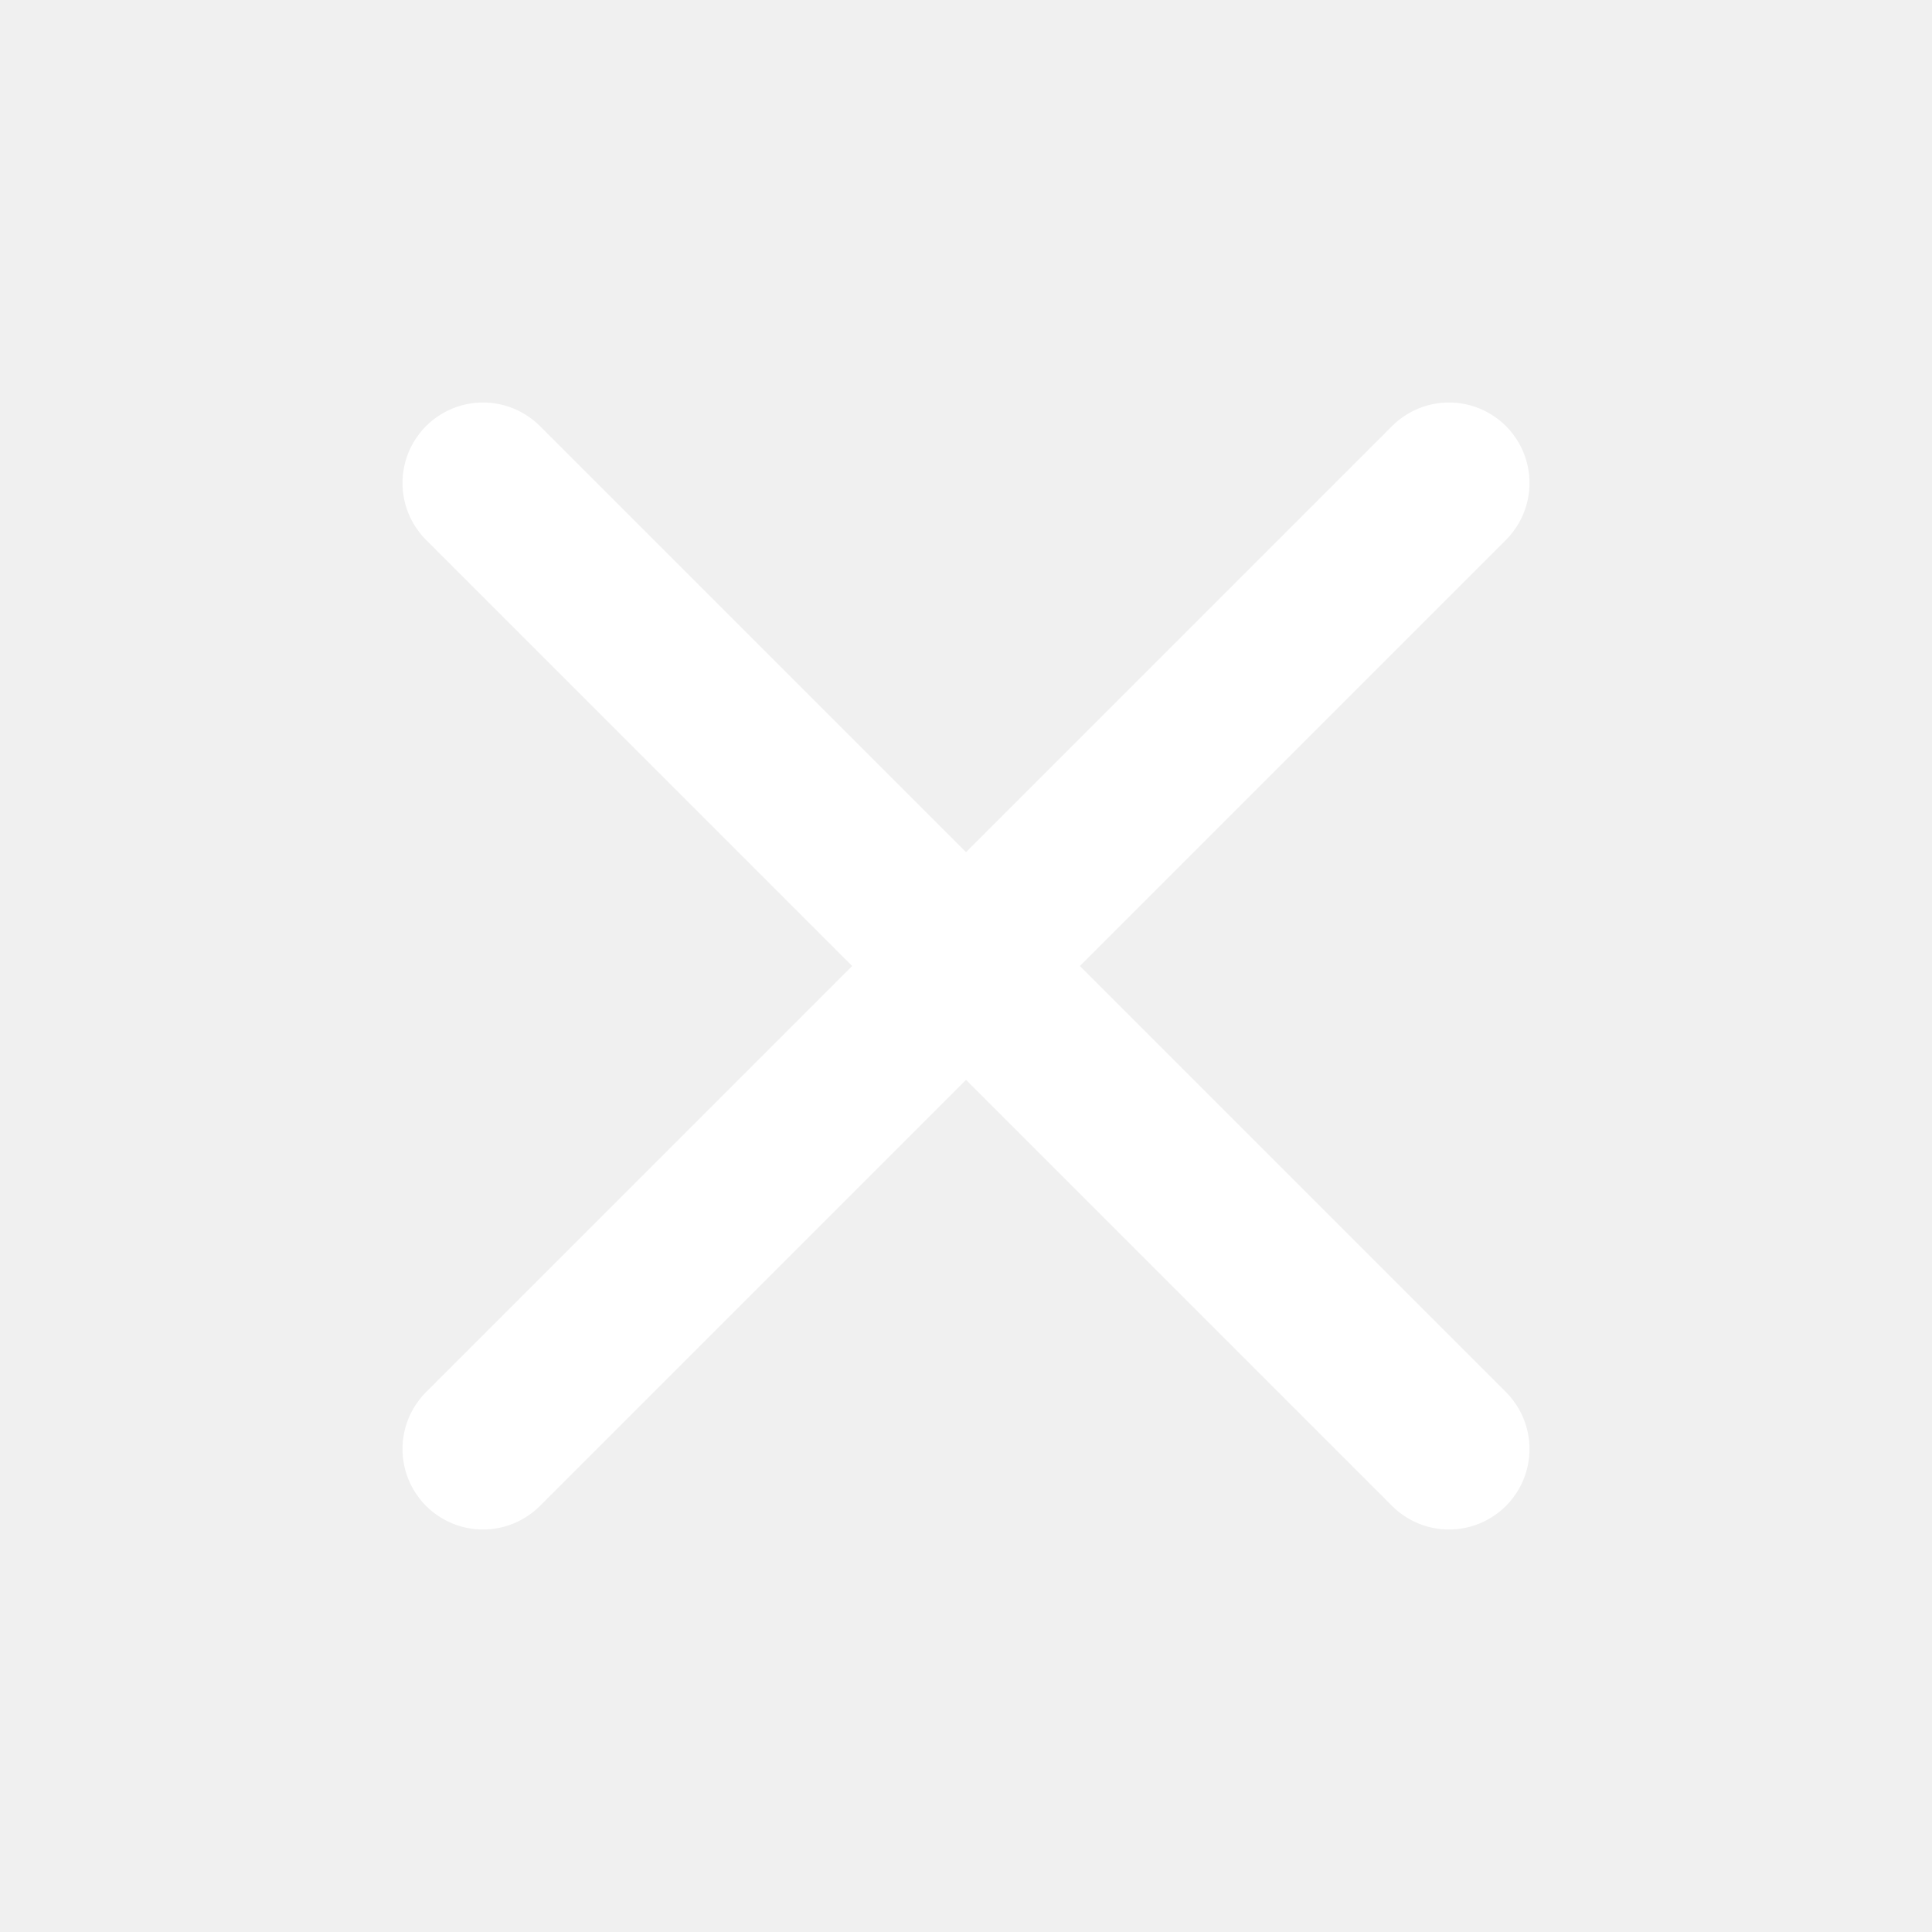
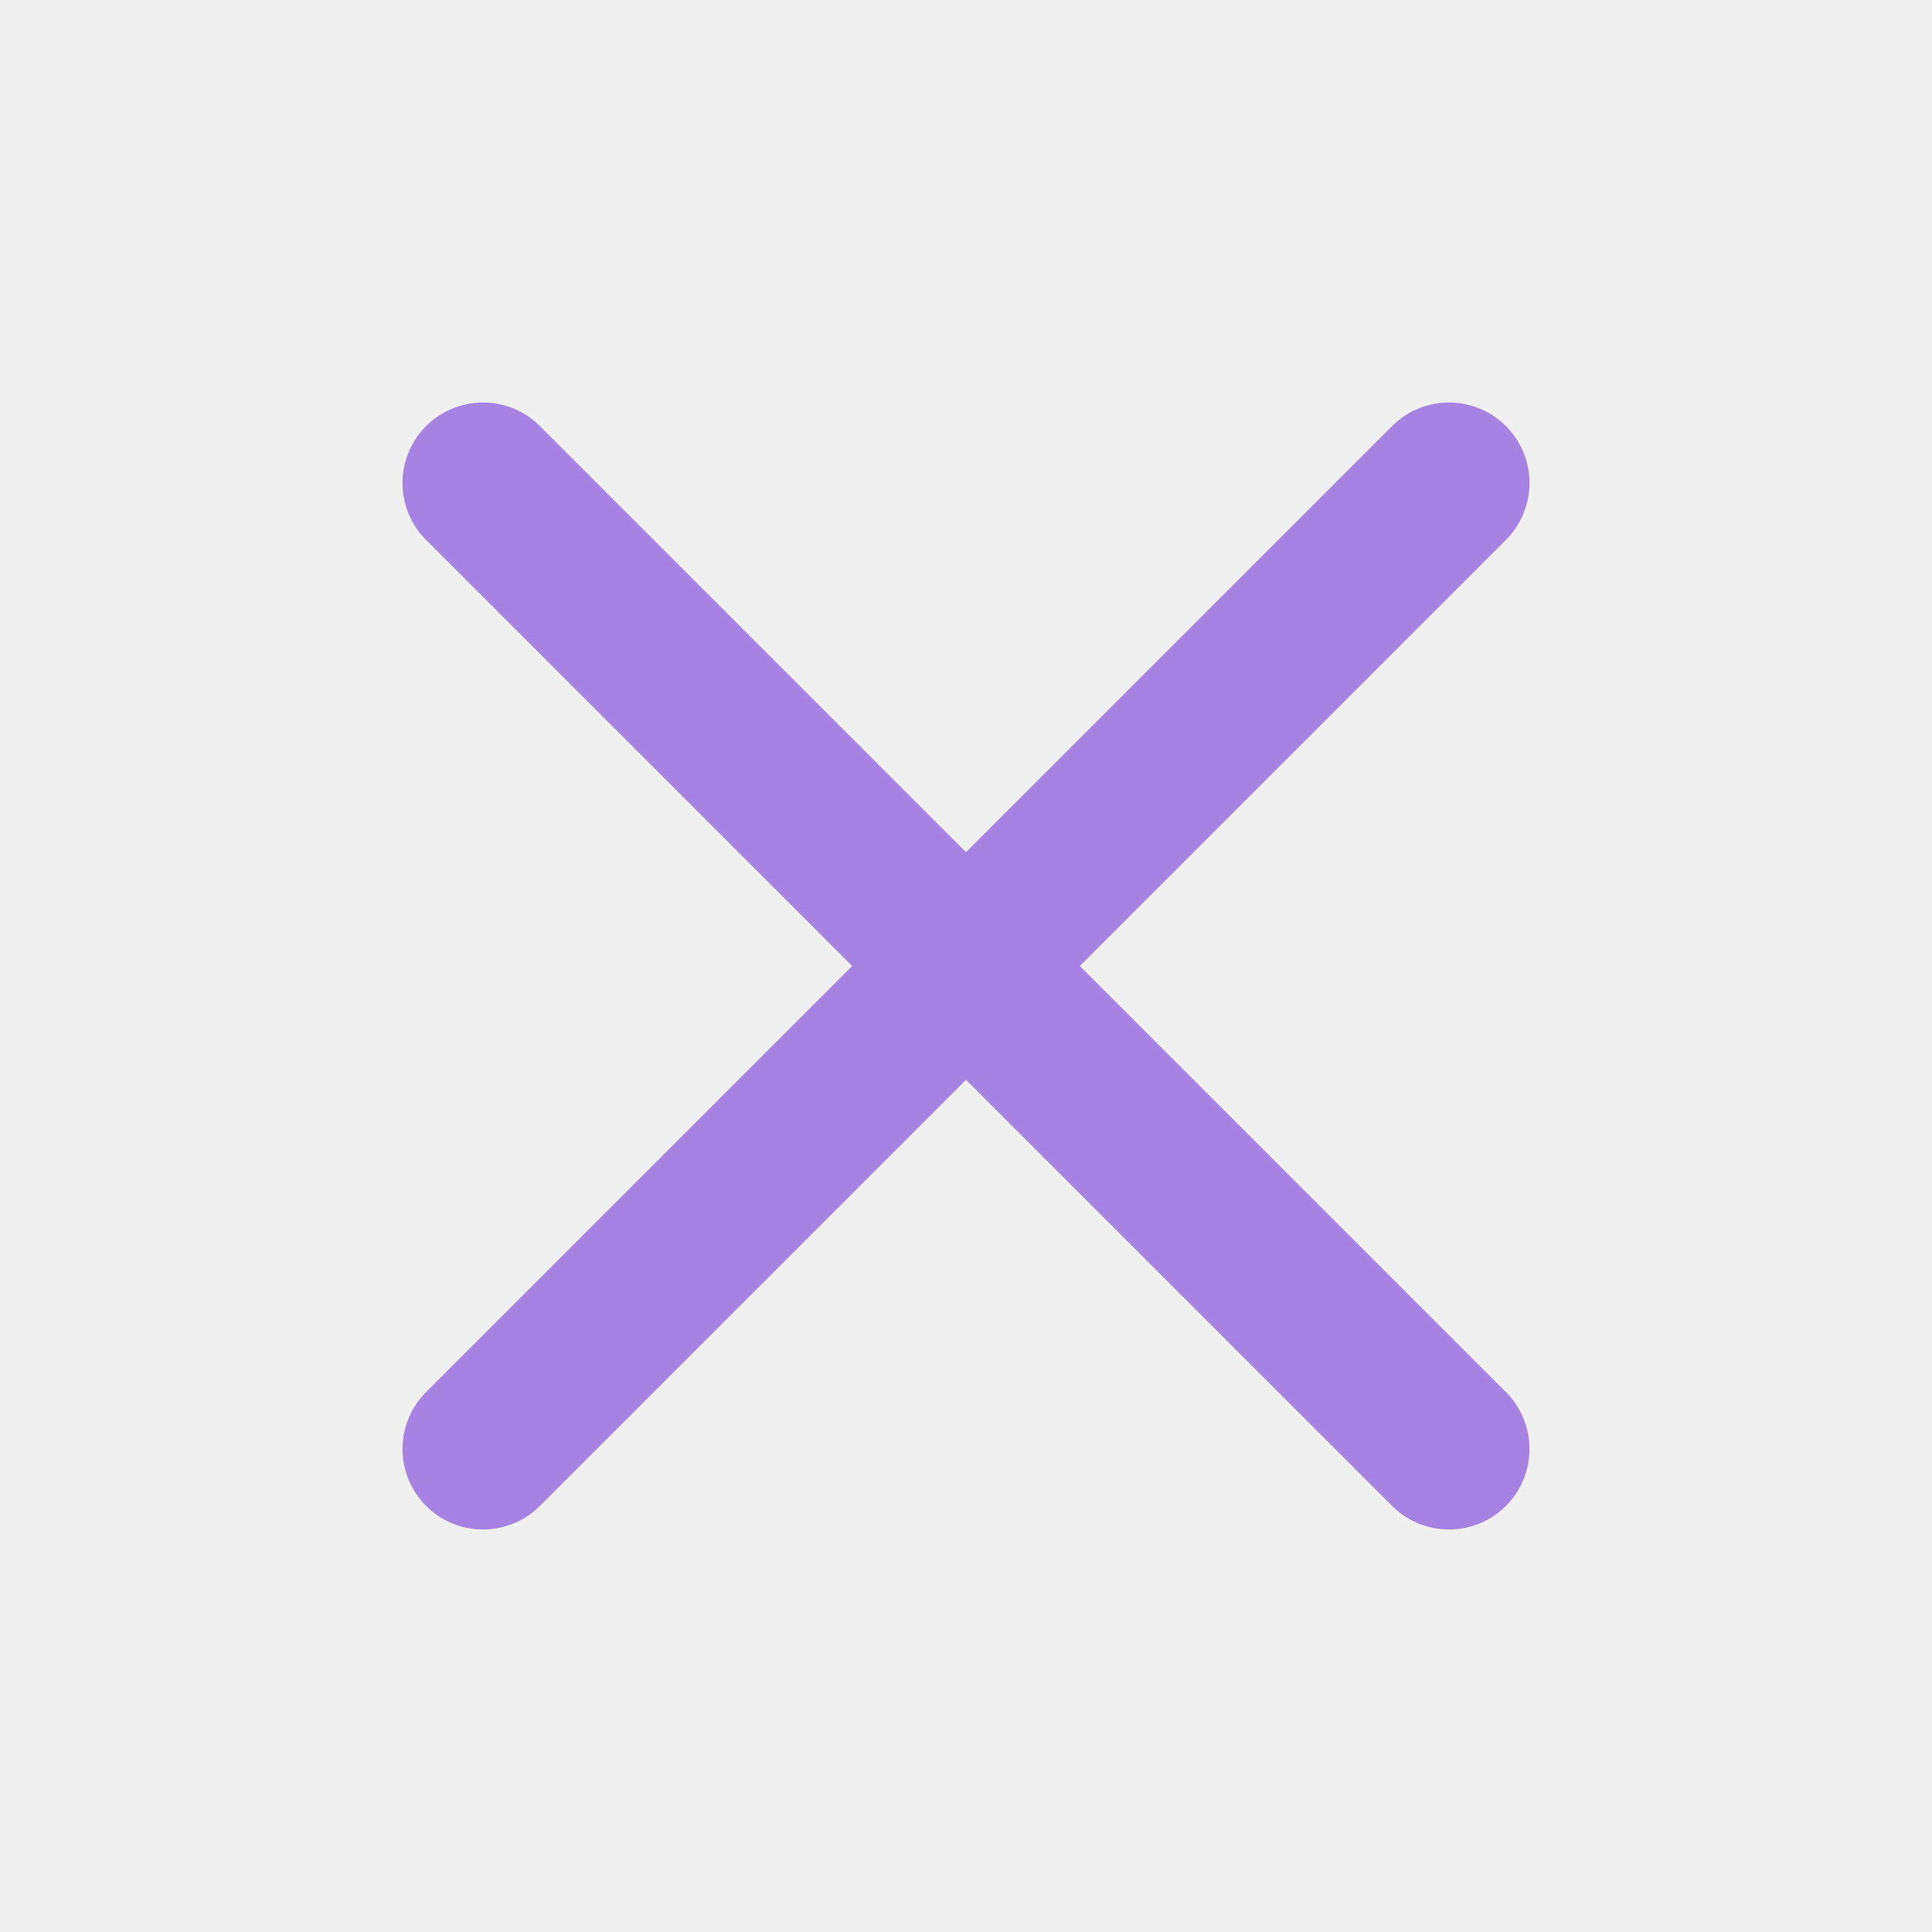
- <svg xmlns="http://www.w3.org/2000/svg" width="24" height="24" viewBox="0 0 24 24" fill="none" stroke="#fff" stroke-width="2" stroke-linecap="round" stroke-linejoin="round" class="lucide lucide-x preview-icon">
+ <svg xmlns="http://www.w3.org/2000/svg" width="24" height="24" viewBox="0 0 24 24" fill="none" stroke="#a683e3" stroke-width="2" stroke-linecap="round" stroke-linejoin="round" class="lucide lucide-x preview-icon">
  <path d="M18 6 6 18" />
  <path d="m6 6 12 12" />
</svg>
